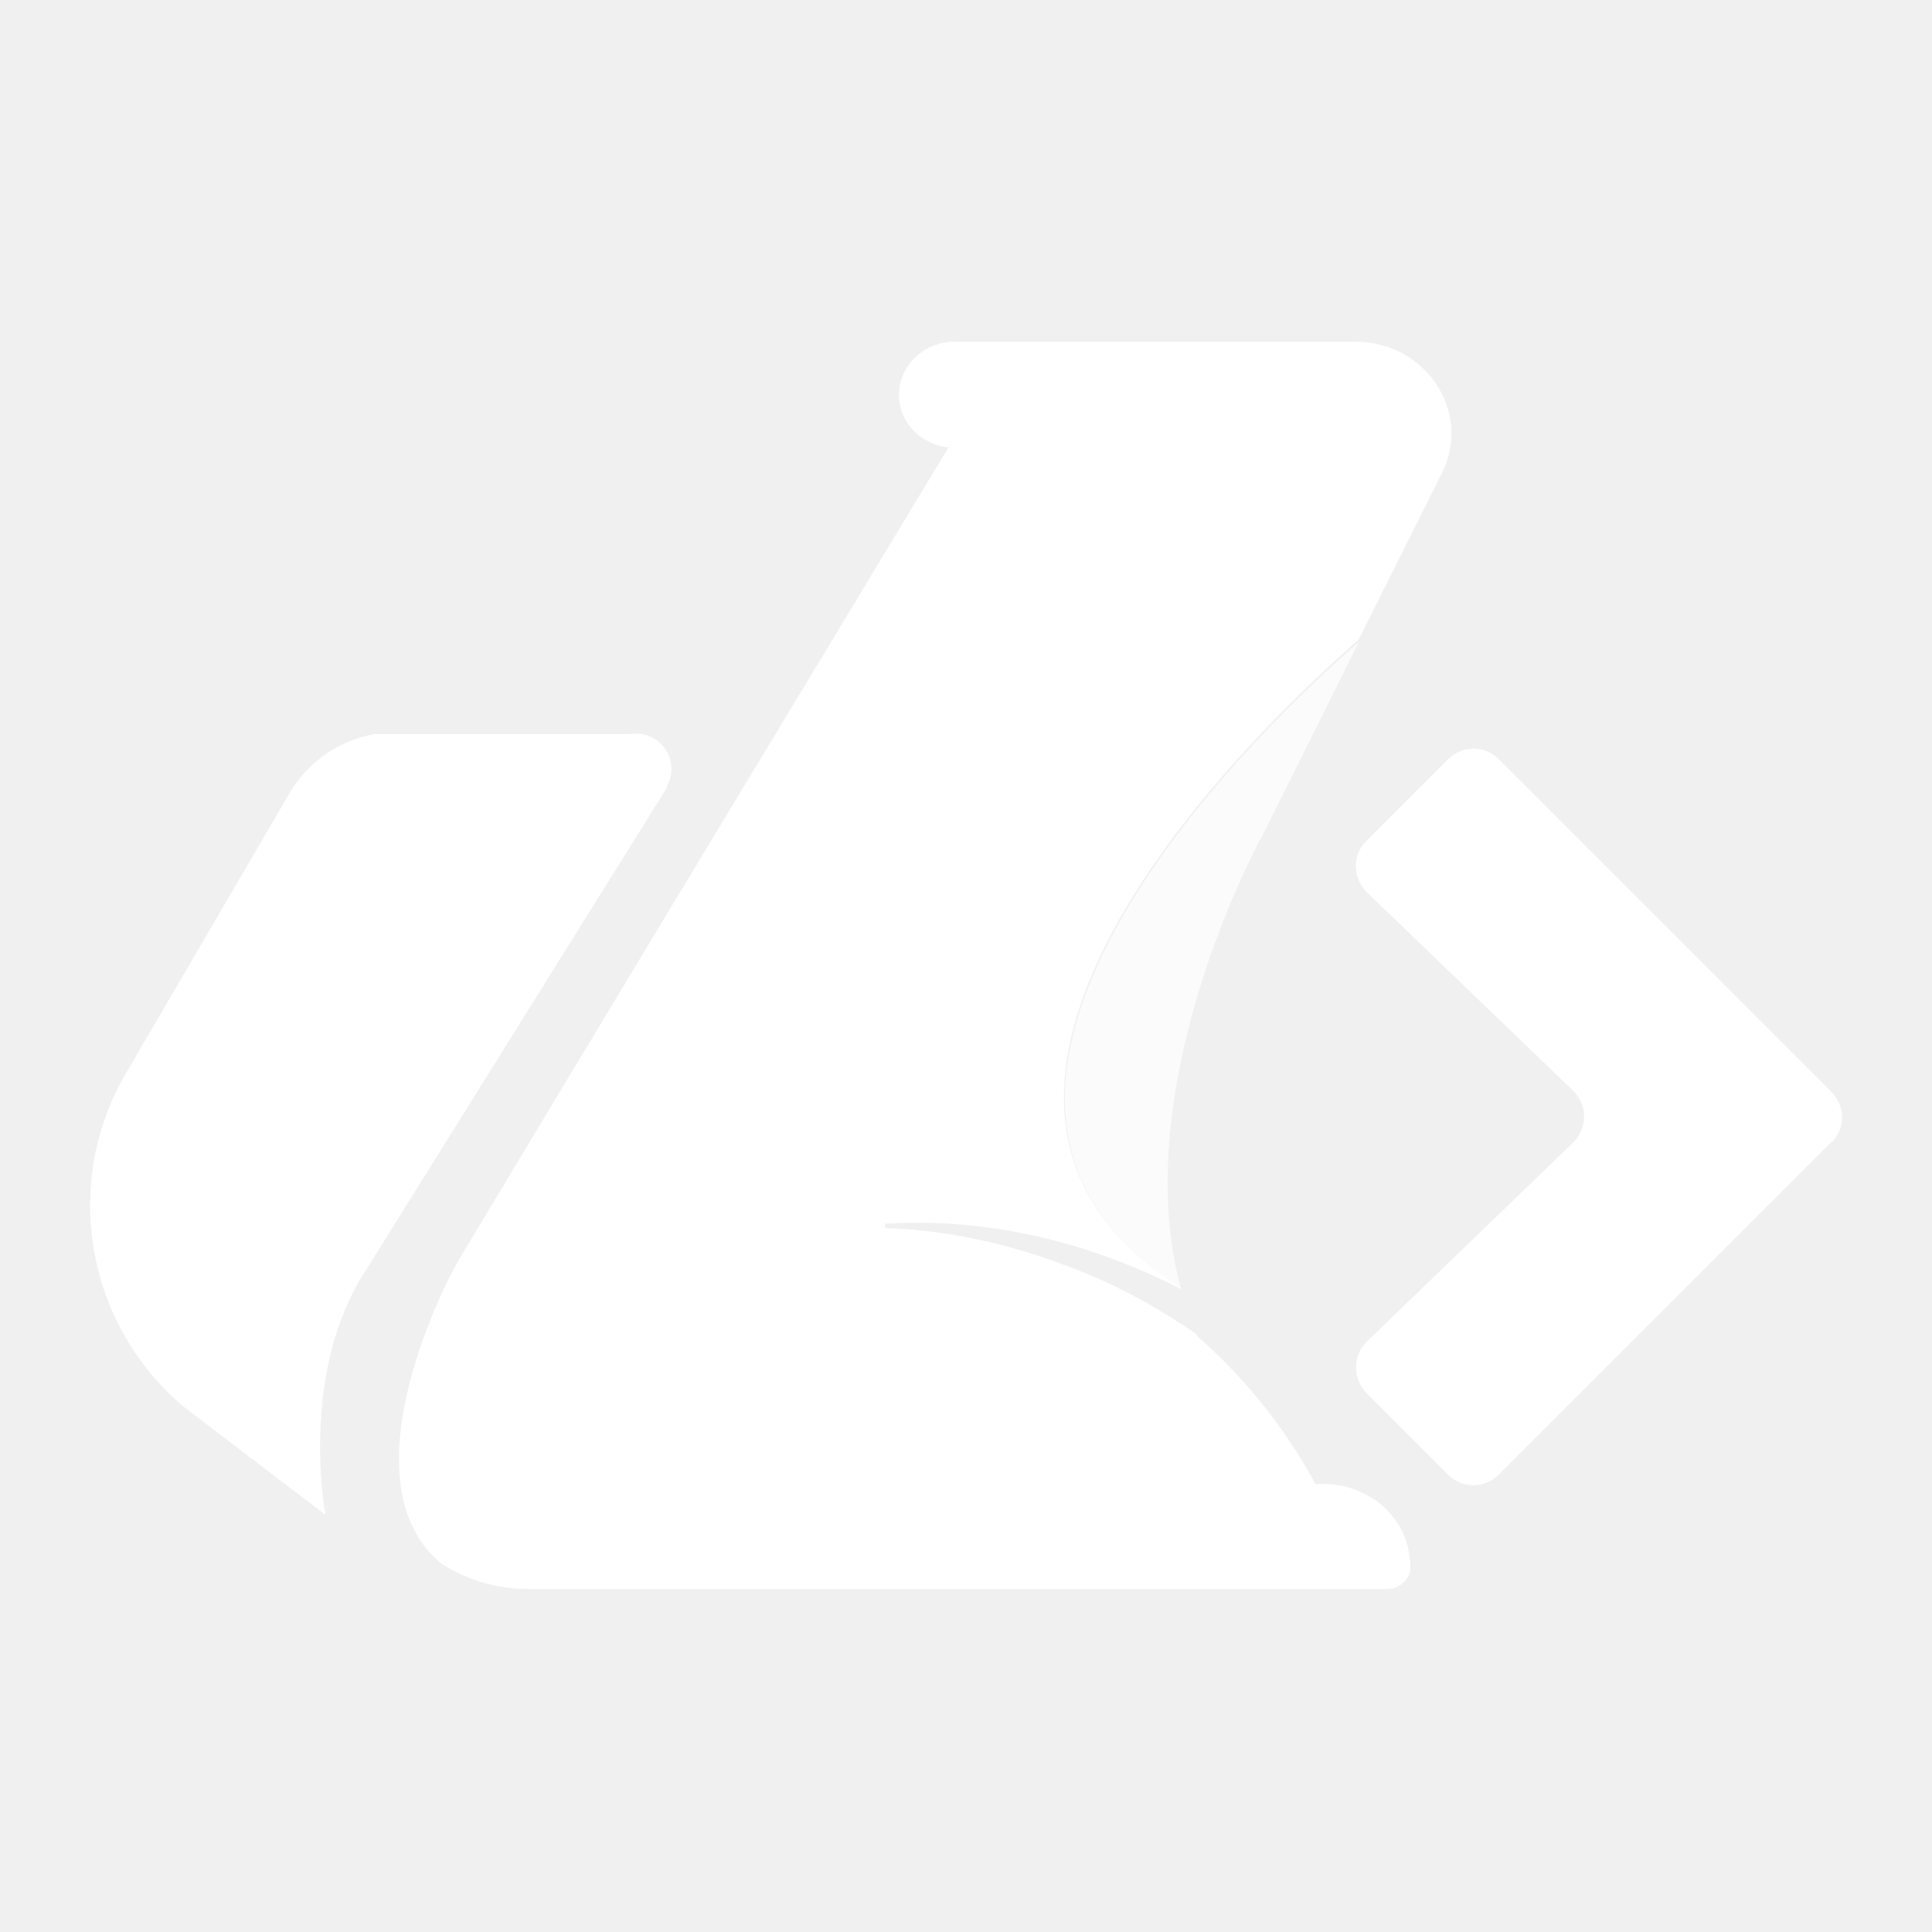
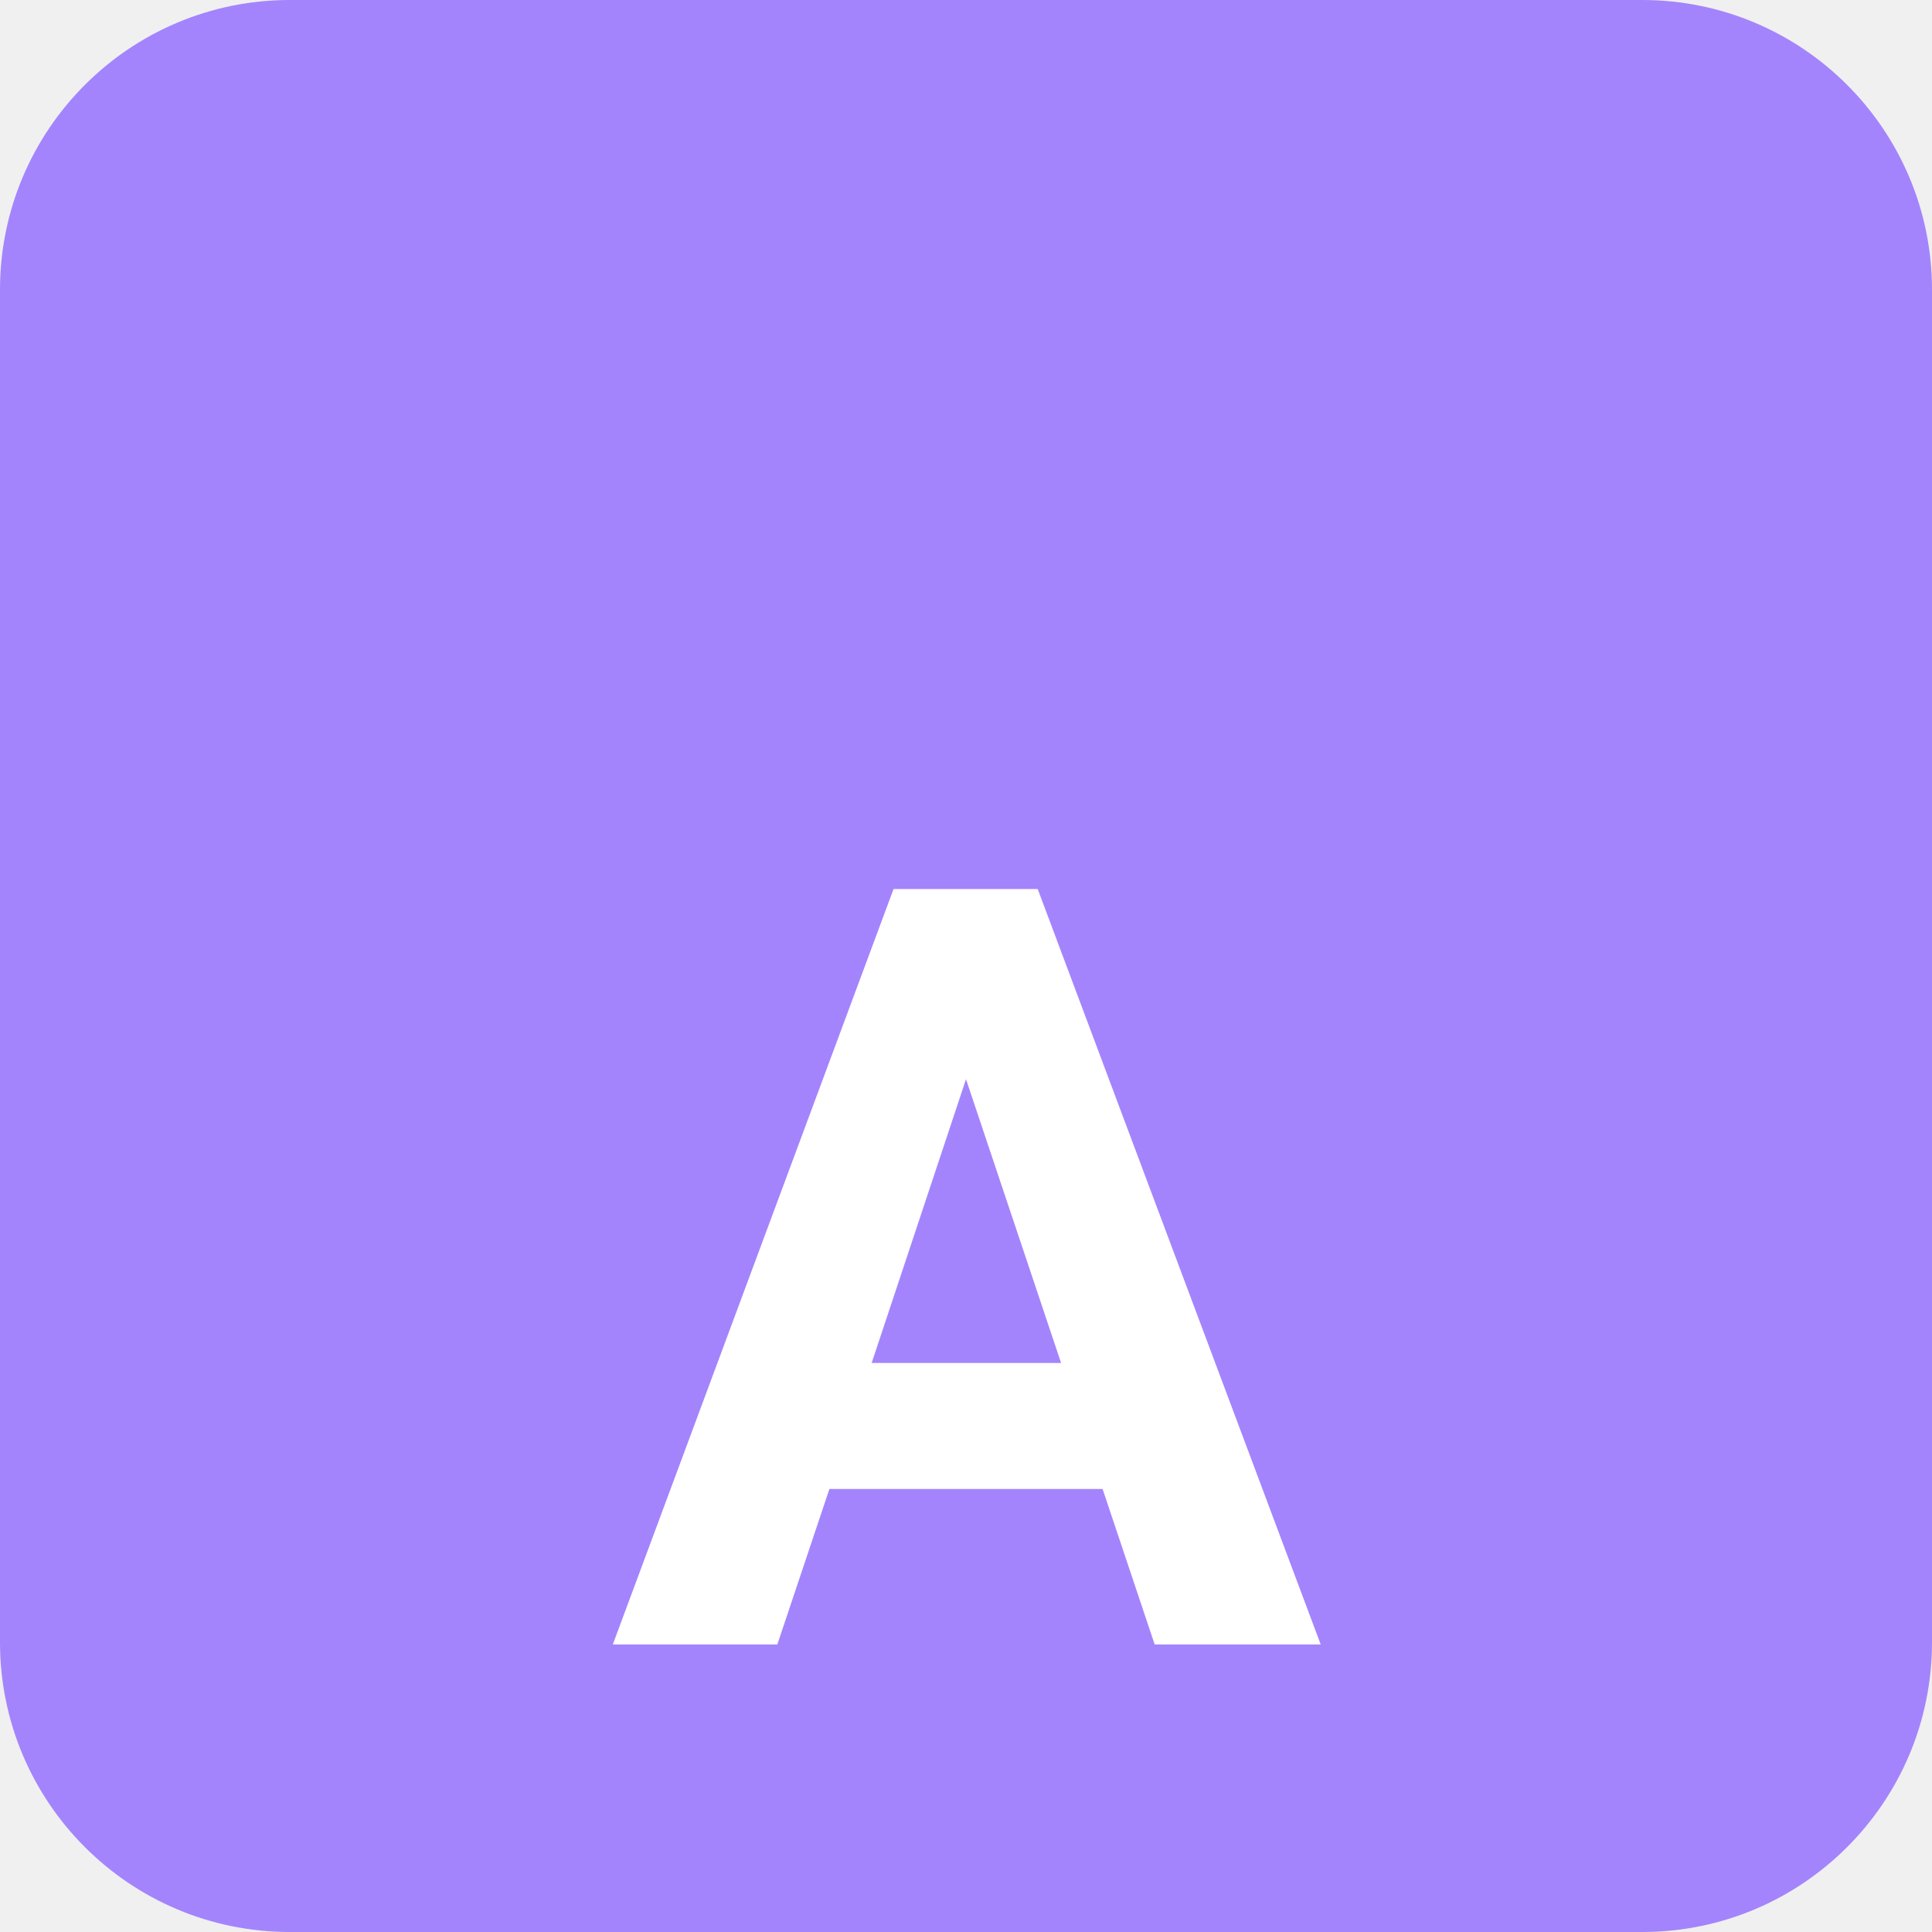
- <svg xmlns="http://www.w3.org/2000/svg" viewBox="0 0 32 32">
-   <defs>
-     <style>
-       .cls-1 {
-         opacity: .7;
-       }
- 
-       .cls-1, .cls-2 {
-         fill: #fff;
-       }
- 
-       .cls-1, .cls-2, .cls-3 {
-         stroke-width: 0px;
-       }
- 
-       .cls-3 {
-         fill: #fff;
-       }
-     </style>
-   </defs>
-   <path class="cls-2" d="M11.05,13.04l-5.09,8.16s0,0,0,0c-.99,1.69-.57,3.89-.57,3.89l-1.26-.96-1.1-.84c-1.61-1.37-2.01-3.7-.94-5.52l2.71-4.64c.3-.51.82-.87,1.4-.97h4.24c.49-.08.85.44.6.87Z" />
-   <path class="cls-3" d="M30.33,18.92l-5.5,5.5c-.24.24-.62.24-.85,0l-1.34-1.34c-.24-.24-.24-.63,0-.86l3.41-3.29c.25-.24.25-.63,0-.87l-3.41-3.28c-.24-.24-.25-.62,0-.86l1.34-1.34c.24-.24.62-.24.85,0l5.5,5.5c.24.24.24.62,0,.85Z" />
-   <path class="cls-2" d="M19.56,21.33s0,.01,0,.02c-1.5-.77-3.2-1.19-4.9-1.08v.07c1,.03,1.99.25,2.91.59.81.29,1.56.69,2.25,1.17,0,.01.01.03.02.04.71.62,1.39,1.42,1.95,2.44h.13c.21,0,.41.04.59.12.16.07.31.16.43.28.21.2.36.47.4.76.01.07.02.14.02.21,0,.21-.18.37-.39.37h-14.2c-.56,0-1.06-.16-1.47-.43-1.54-1.29-.09-4.38.35-5.11.44-.73,2.66-4.42,2.66-4.42.06-.09.09-.15.09-.15l5.31-8.8c-.21-.02-.4-.11-.55-.25-.17-.16-.27-.38-.27-.62,0-.48.41-.88.92-.88h6.64c1.17,0,1.94,1.17,1.43,2.18l-1.05,2.1-.33.66c-1.36,1.18-8.13,7.44-2.96,10.72Z" />
-   <path class="cls-1" d="M22.52,10.61l-1.61,3.23s-.01.03-.04.07l-.02.03c-.03.06-.07.14-.12.25-.02.04-.04.09-.07.14,0,0,0,0,0,0-.56,1.19-1.83,4.33-1.1,7.01-5.18-3.28,1.6-9.55,2.96-10.72Z" />
+ <svg xmlns="http://www.w3.org/2000/svg" width="40" height="40" viewBox="0 0 40 40" fill="none">
+   <rect width="40" height="40" rx="6" fill="#A384FC" />
+   <text x="20" y="28" font-family="'Segoe UI', 'Roboto', 'Helvetica Neue', Arial, sans-serif" font-size="22" font-weight="700" fill="#FFFFFF" text-anchor="middle" dominant-baseline="middle">A</text>
</svg>
